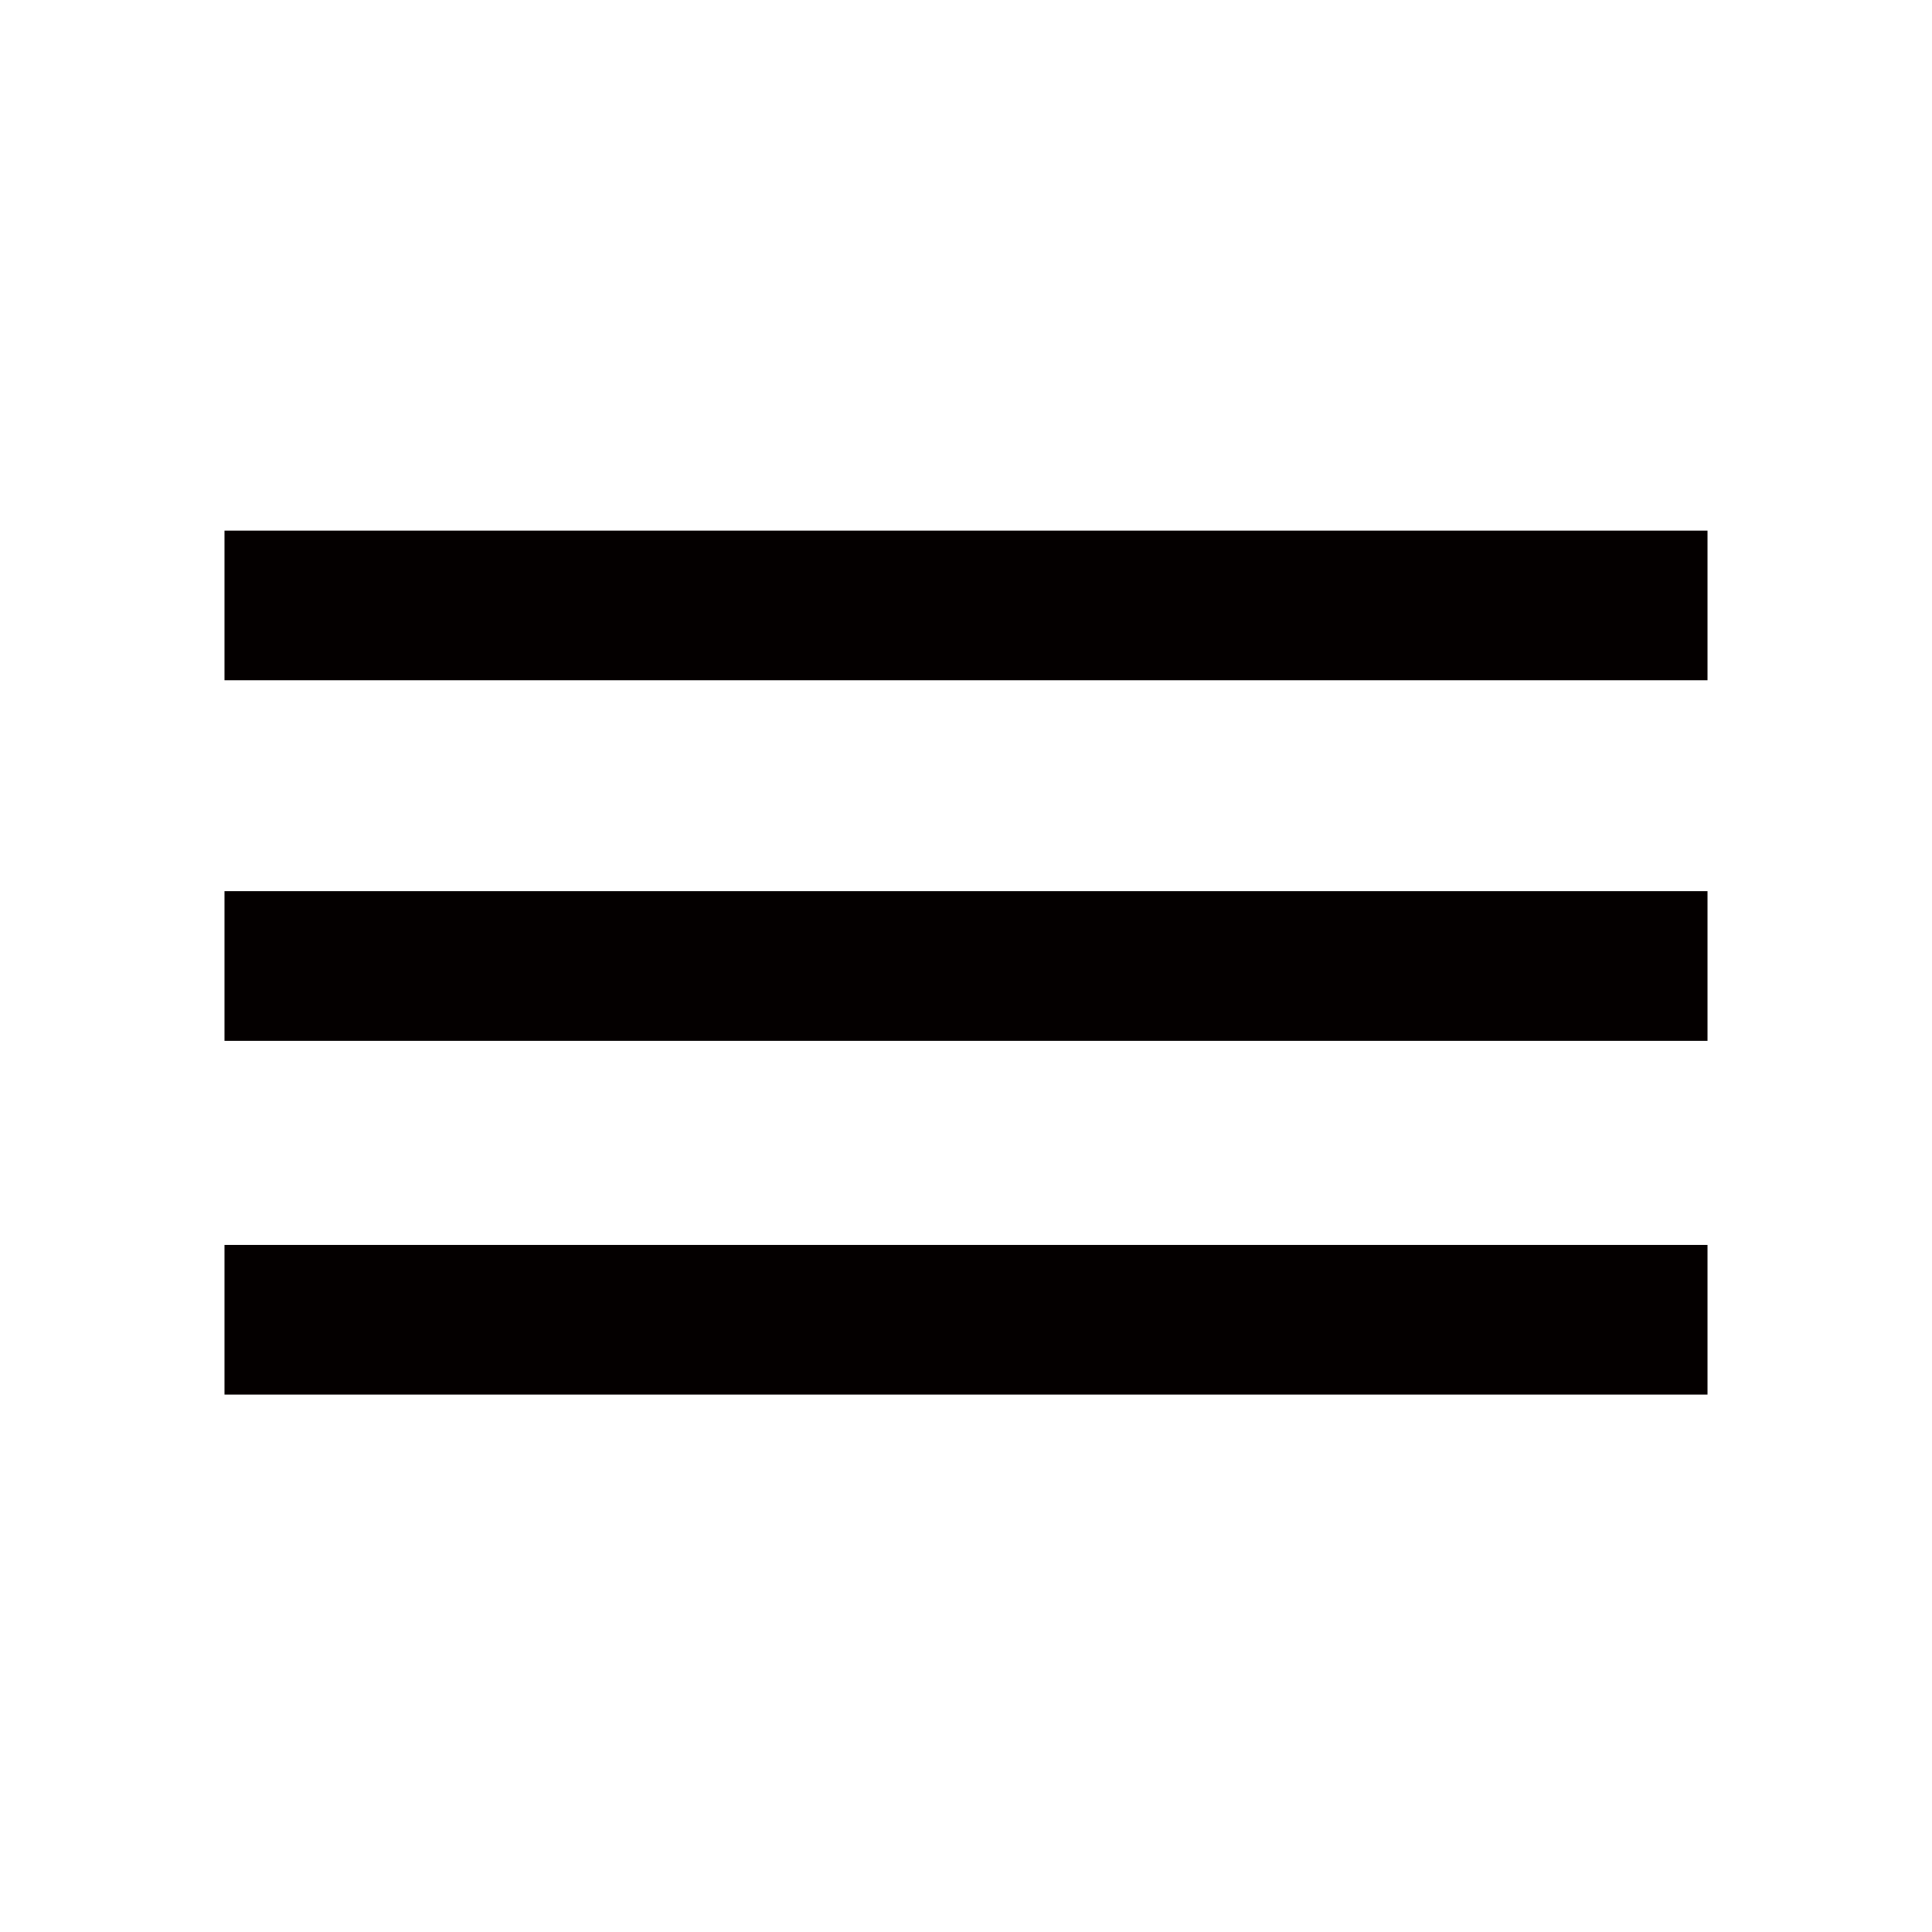
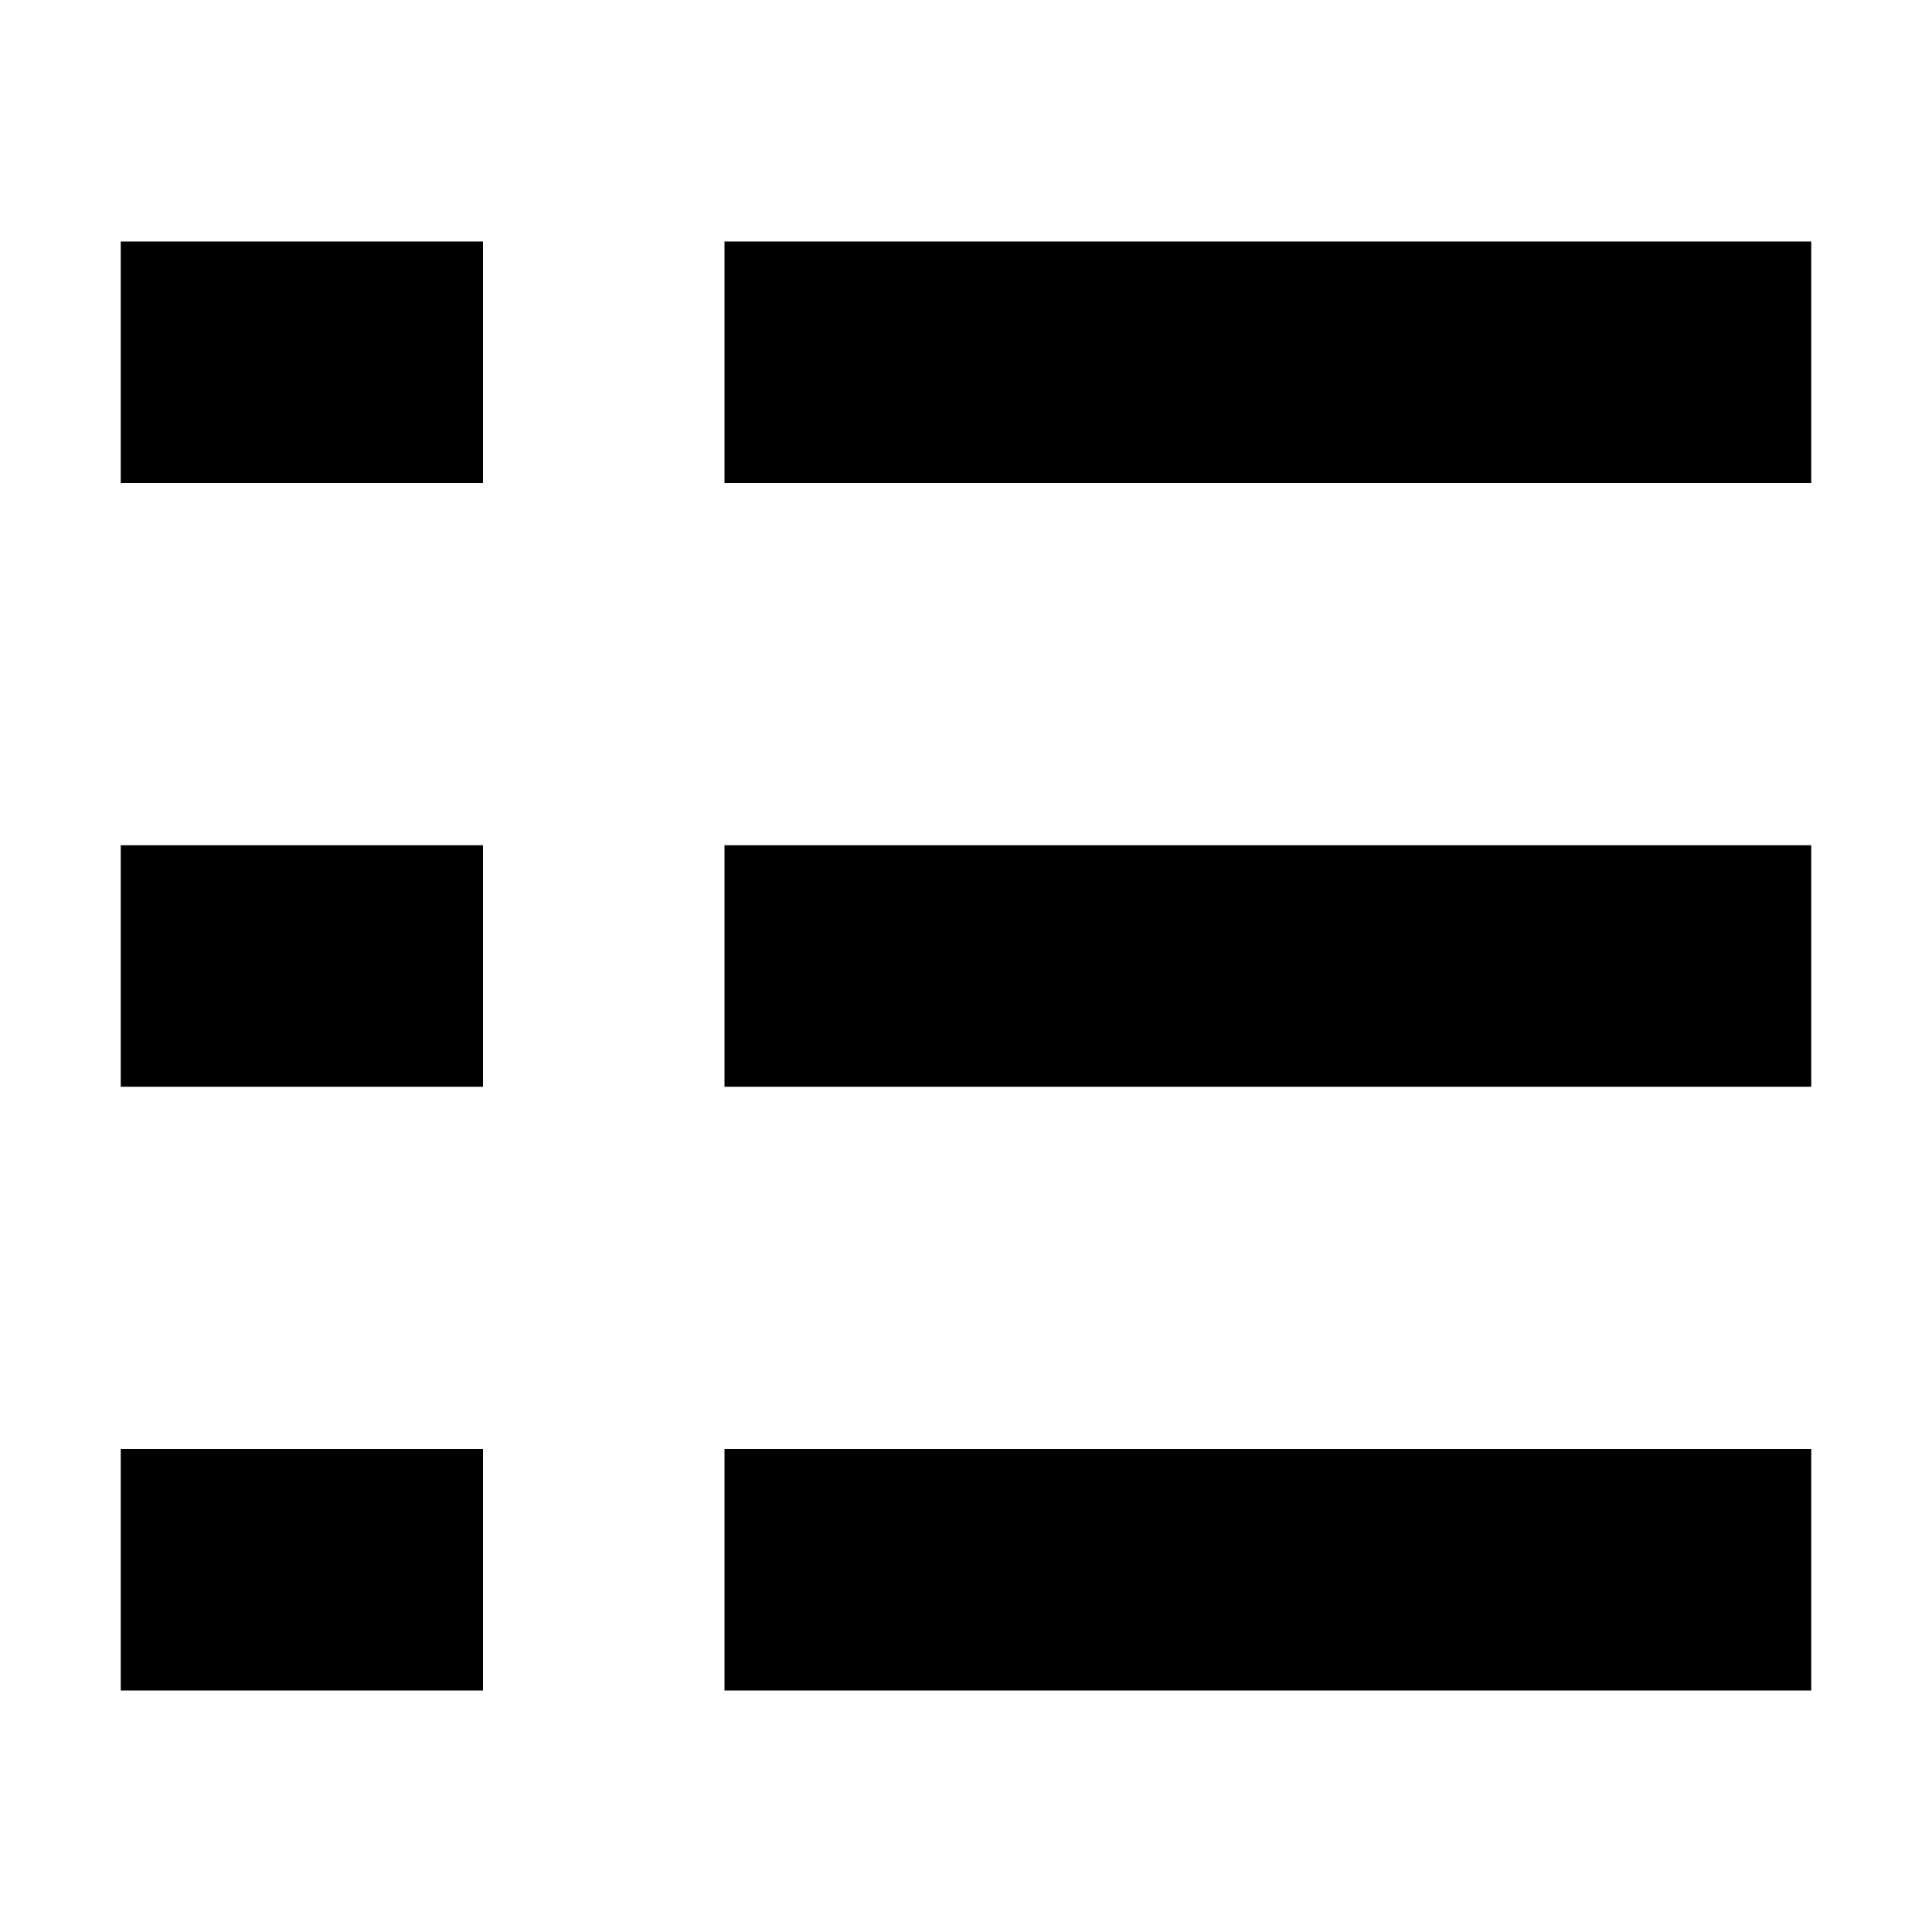
- <svg xmlns="http://www.w3.org/2000/svg" version="1.1" id="圖層_1" x="0px" y="0px" viewBox="0 0 28.4 28.4" style="enable-background:new 0 0 28.4 28.4;" xml:space="preserve">
-   <style type="text/css">
- 	.st0{fill:#040000;}
- </style>
-   <g>
-     <rect x="3.3" y="7.8" class="st0" width="21.8" height="2.2" />
-     <rect x="3.3" y="13.1" class="st0" width="21.8" height="2.2" />
-     <rect x="3.3" y="18.3" class="st0" width="21.8" height="2.2" />
-   </g>
+ <svg xmlns="http://www.w3.org/2000/svg" viewBox="0 0 16 16" width="16" height="16">
+   <style>
+ 		tspan { white-space:pre }
+ 		.shp0 { fill: #000000 } 
+ 	</style>
+   <path id="Shape 1" class="shp0" d="M1 2L4 2L4 4L1 4L1 2Z" />
+   <path id="Shape 2" class="shp0" d="M6 2L15 2L15 4L6 4L6 2Z" />
+   <path id="Shape 3" class="shp0" d="M1 7L4 7L4 9L1 9L1 7Z" />
+   <path id="Shape 4" class="shp0" d="M6 7L15 7L15 9L6 9L6 7Z" />
+   <path id="Shape 5" class="shp0" d="M1 12L4 12L4 14L1 14L1 12Z" />
+   <path id="Shape 6" class="shp0" d="M6 12L15 12L15 14L6 14L6 12Z" />
</svg>
